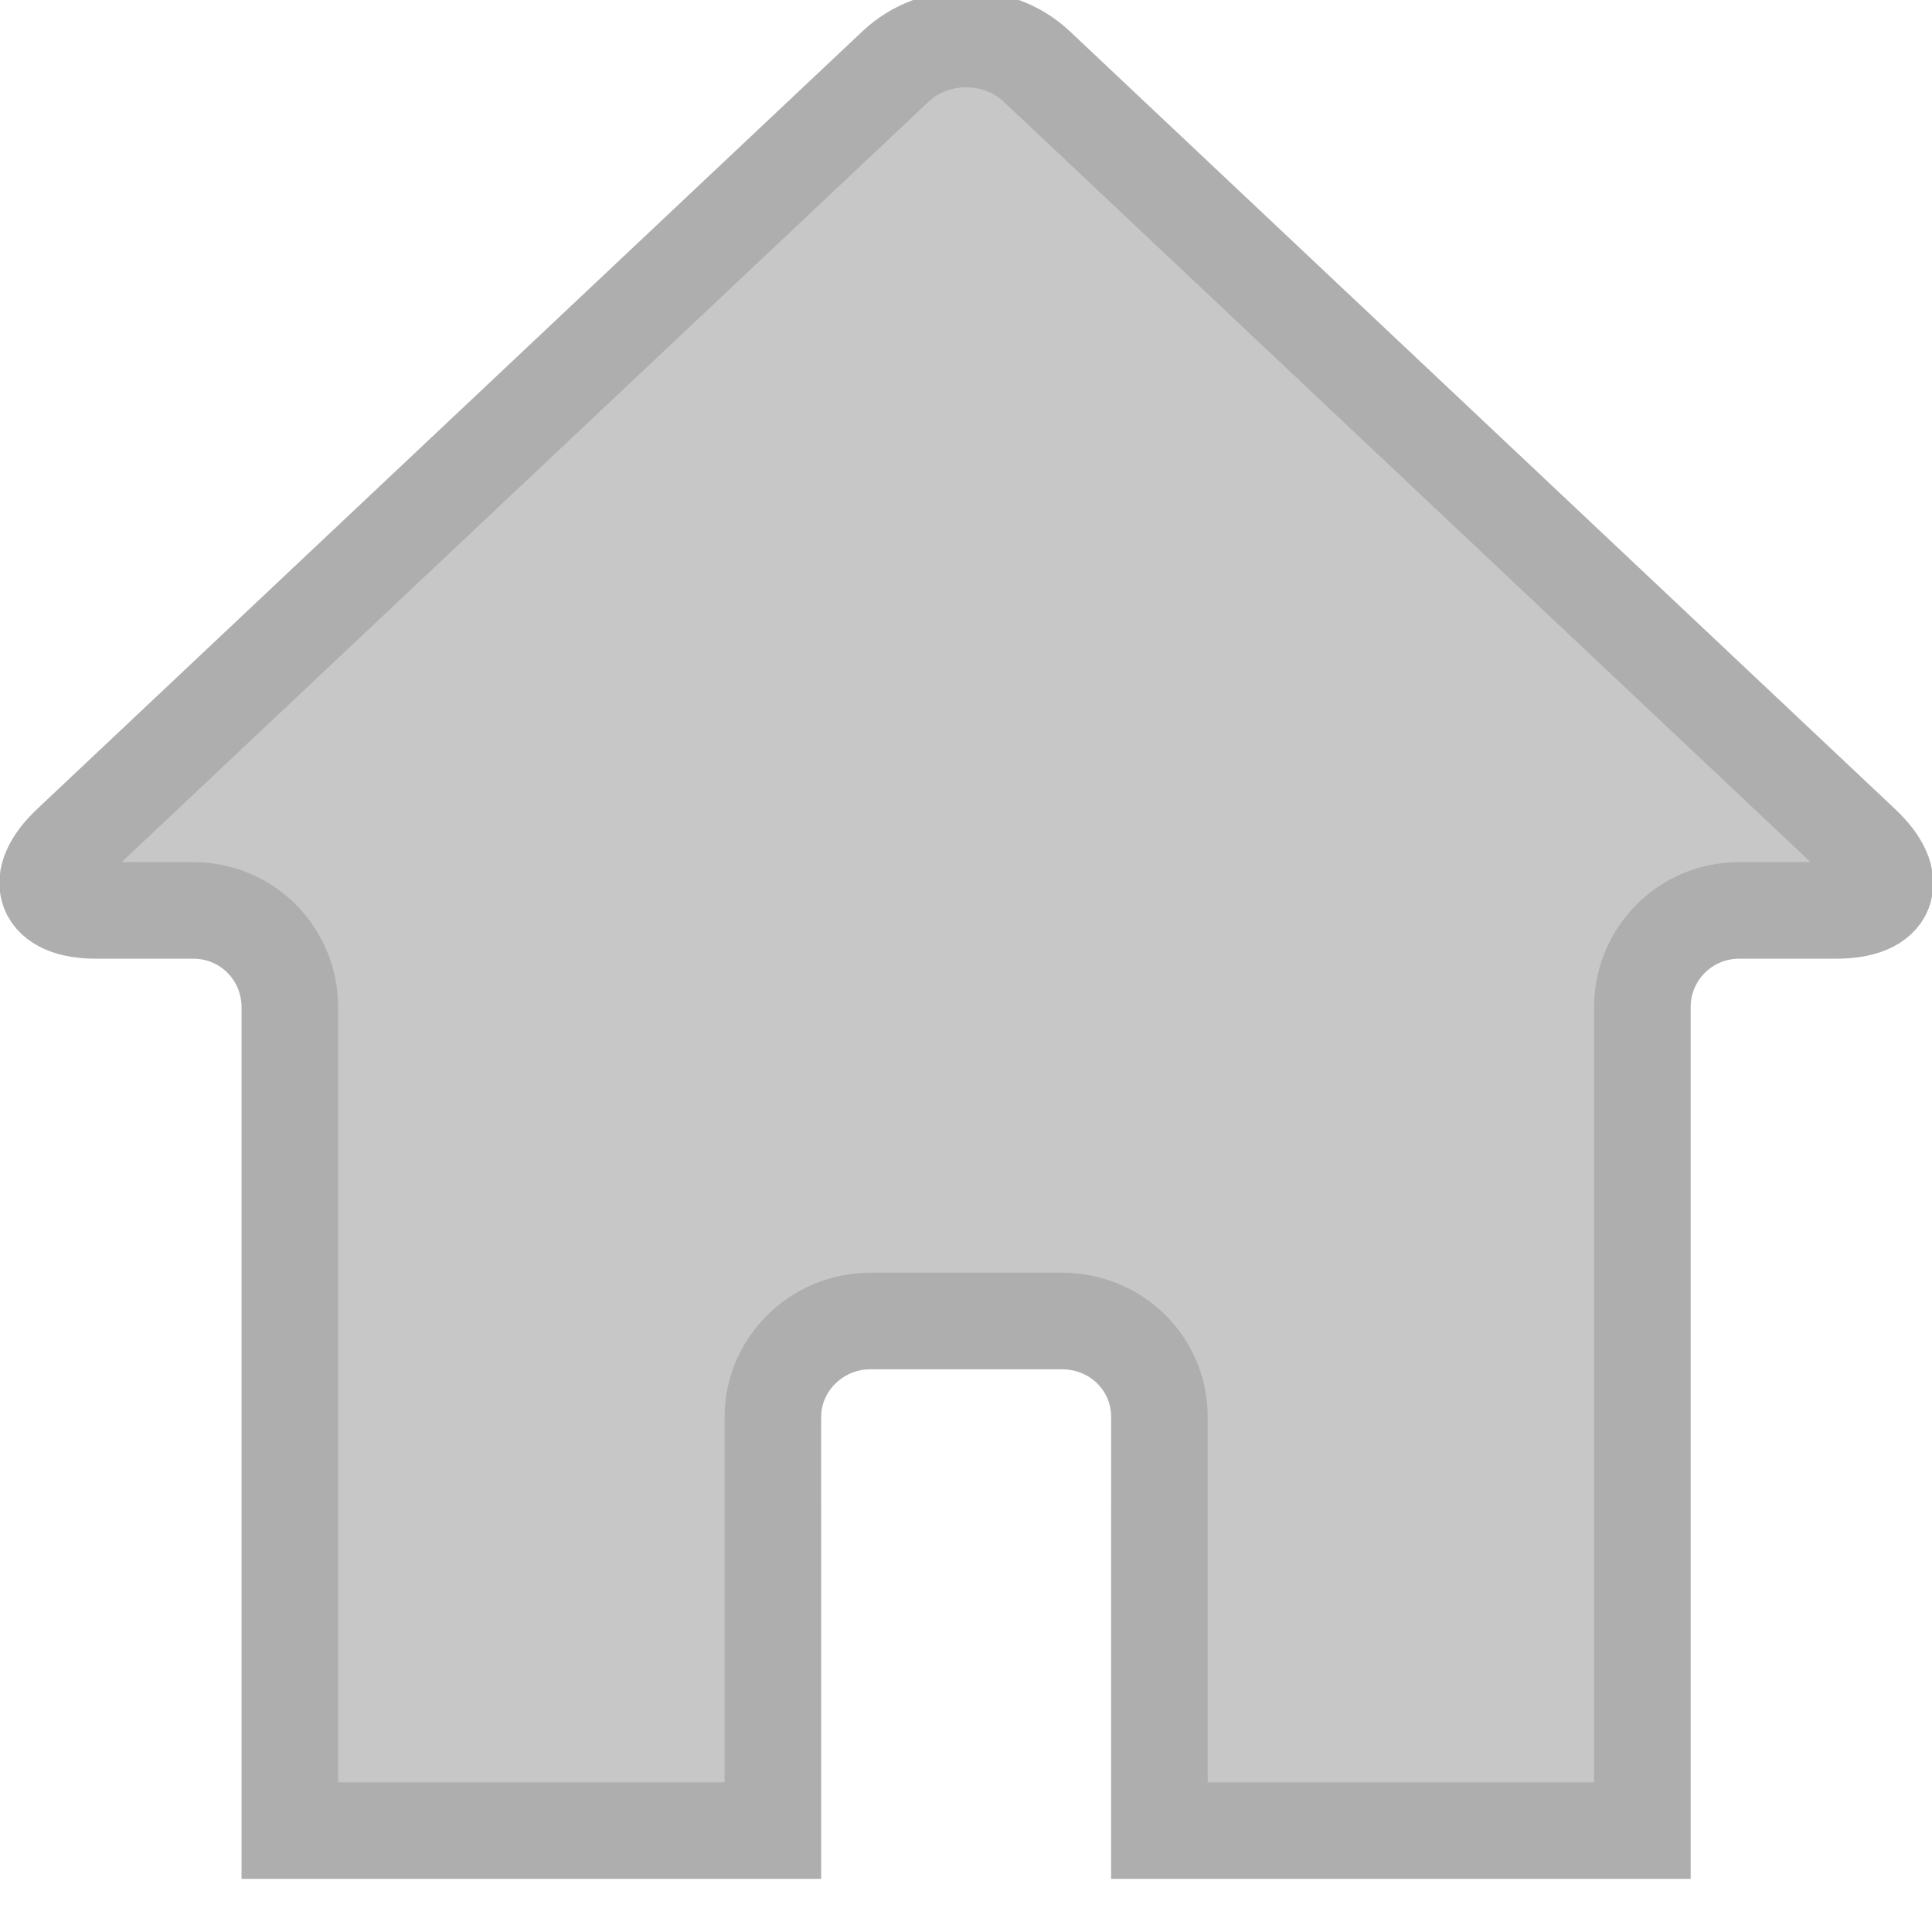
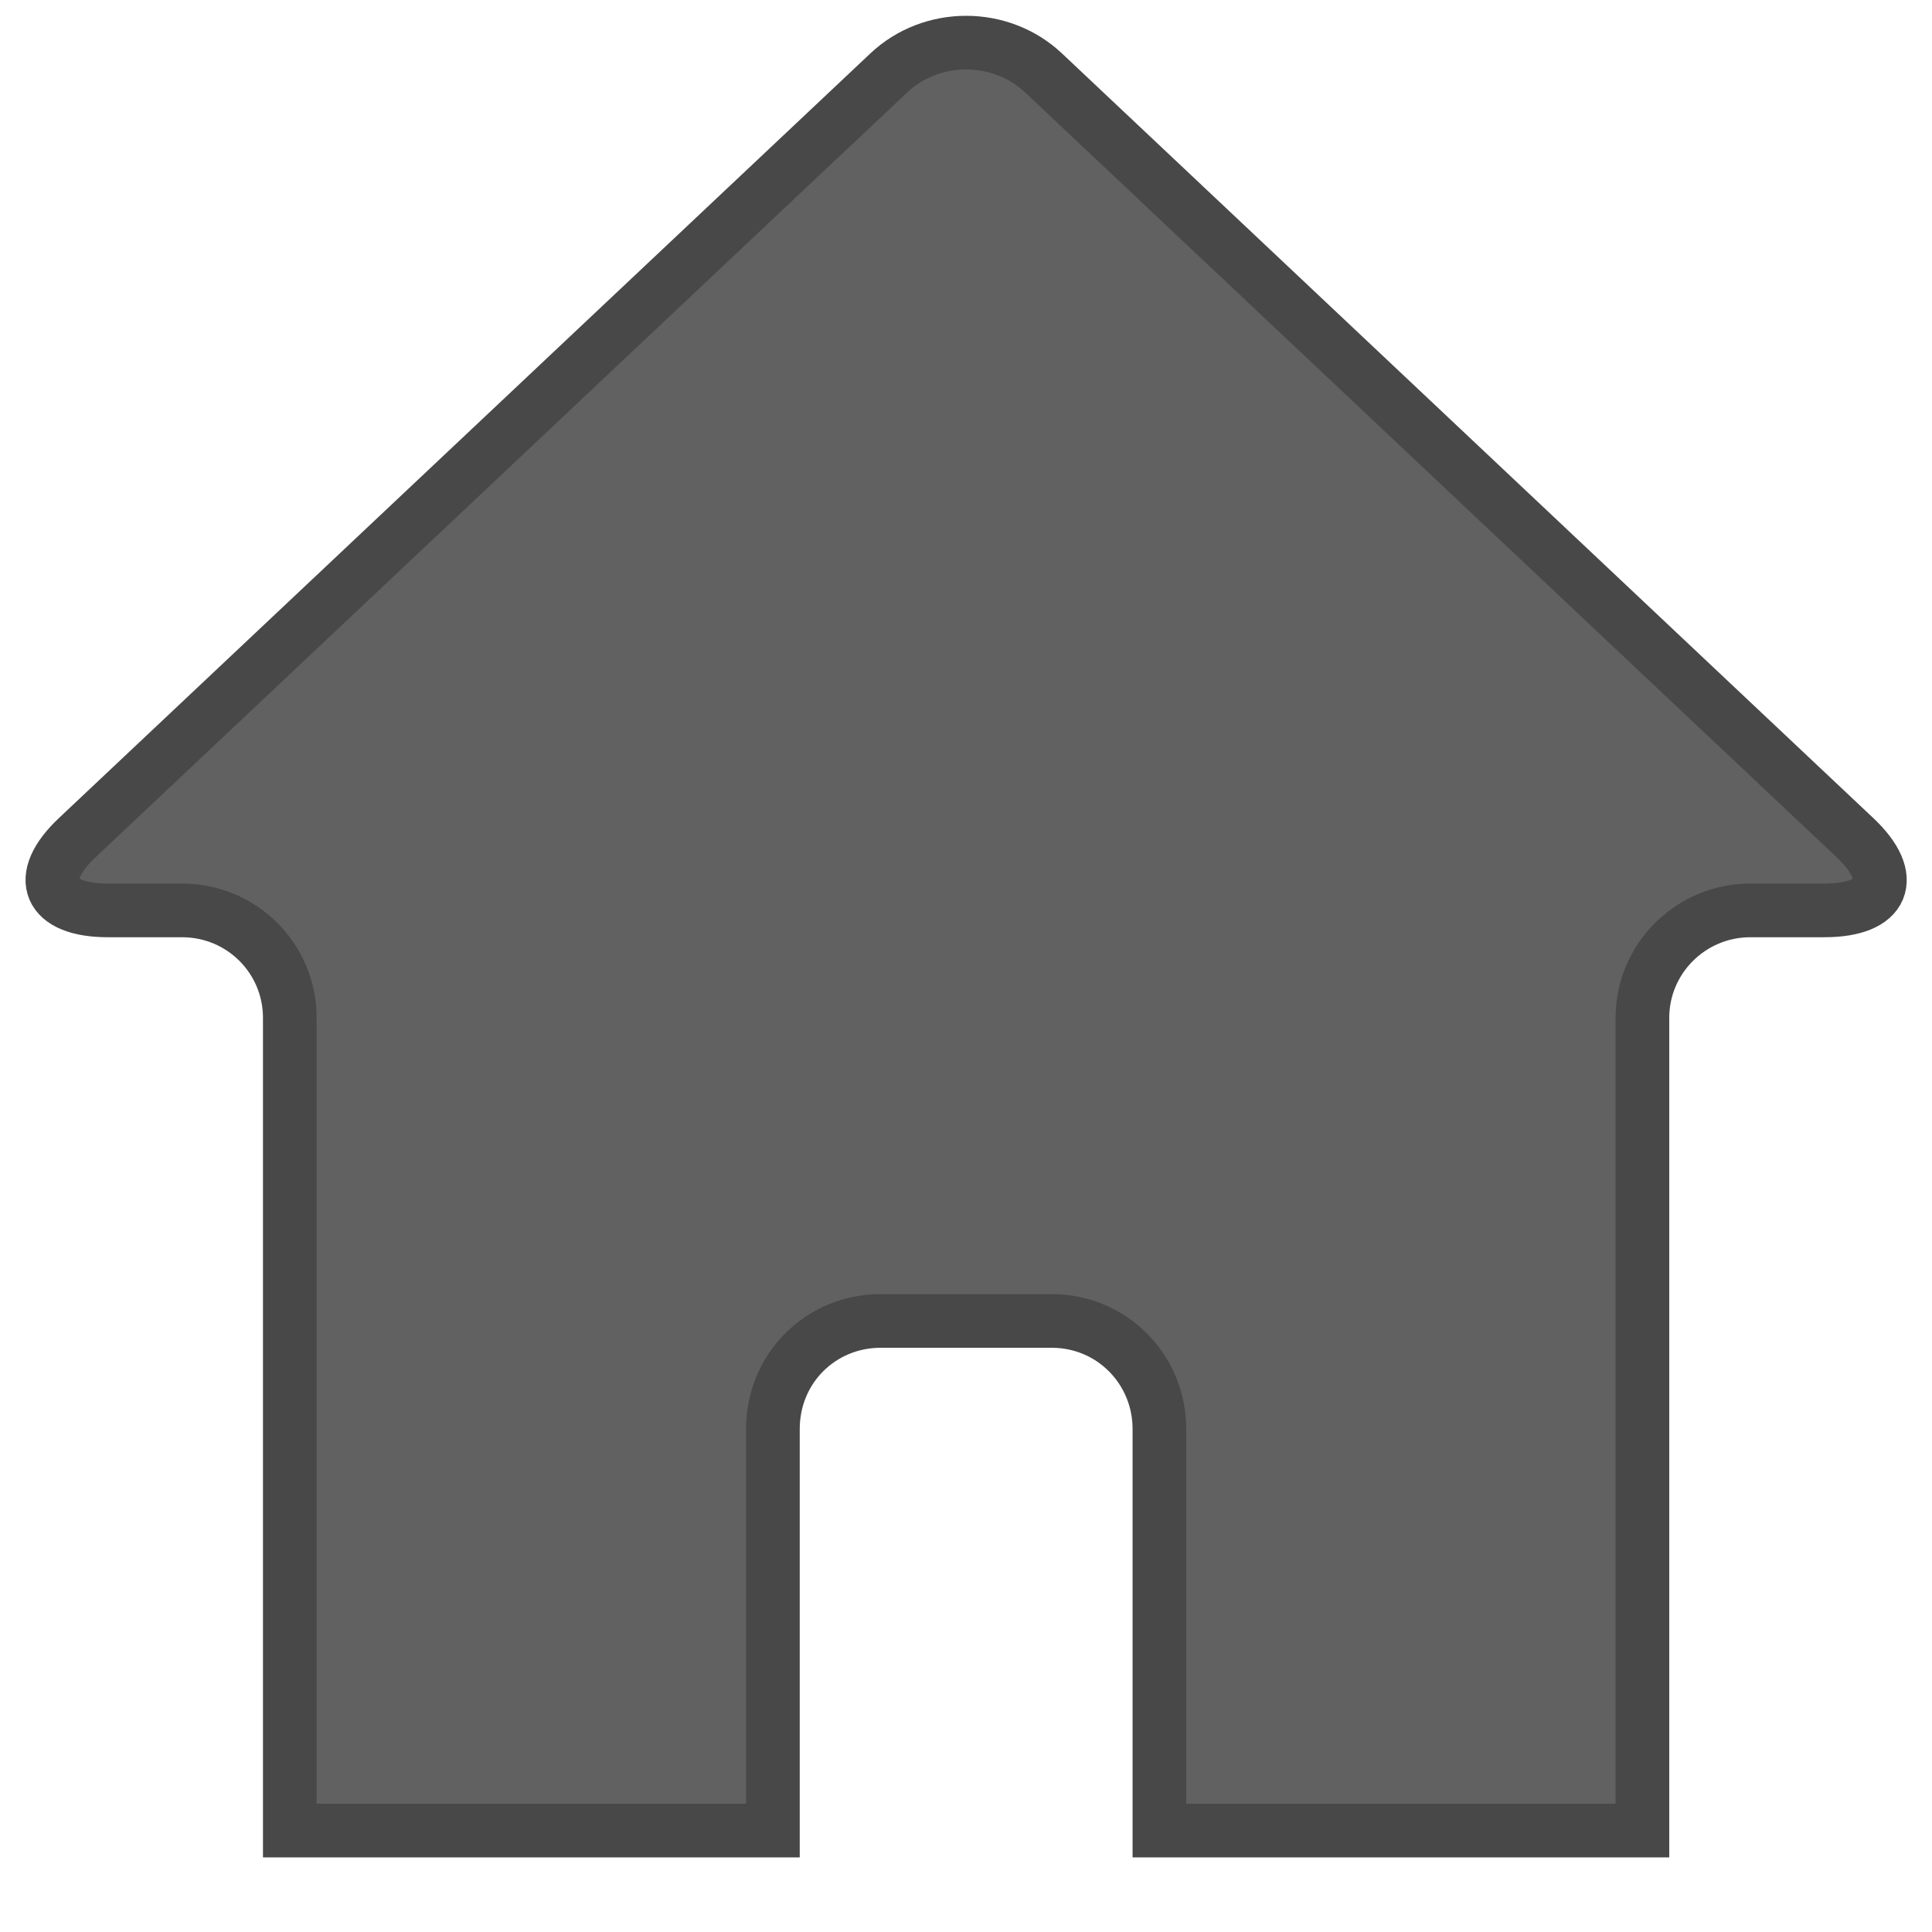
- <svg xmlns="http://www.w3.org/2000/svg" width="20px" height="20px" viewBox="0 0 20 20" version="1.1">
-   <defs>
-     <filter x="-50%" y="-50%" width="200%" height="200%" filterUnits="objectBoundingBox" id="filter-1">
-       <feOffset dx="0" dy="1" in="SourceAlpha" result="shadowOffsetOuter1" />
-       <feGaussianBlur stdDeviation="0" in="shadowOffsetOuter1" result="shadowBlurOuter1" />
-       <feColorMatrix values="0 0 0 0 1   0 0 0 0 1   0 0 0 0 1  0 0 0 0.56 0" in="shadowBlurOuter1" type="matrix" result="shadowMatrixOuter1" />
-       <feMerge>
-         <feMergeNode in="shadowMatrixOuter1" />
-         <feMergeNode in="SourceGraphic" />
-       </feMerge>
-     </filter>
-   </defs>
+ <svg xmlns="http://www.w3.org/2000/svg" width="18px" height="18px" viewBox="0 0 18 18" version="1.1">
+   <defs />
  <g id="Page-1" stroke="none" stroke-width="1" fill="none" fill-rule="evenodd">
-     <g id="browser-light-cards" transform="translate(-1470, -143)" filter="url(#filter-1)" stroke="#AEAEAE" fill="#C7C7C7">
-       <g id="header" transform="translate(335, 105)">
-         <g id="icons-grey-minified" transform="translate(1129, 38)">
-           <g id="Home-+-icon-home">
-             <g id="icon-home" transform="translate(6, 0)">
-               <path d="M0.999,9.425 C0.447,9.425 0.333,9.111 0.727,8.739 L9.274,0.685 C9.676,0.307 10.334,0.314 10.729,0.685 L19.275,8.739 C19.677,9.118 19.56,9.425 19.004,9.425 L18.001,9.425 C17.45,9.425 17.002,9.872 17.002,10.426 L17.002,18.95 L12.002,18.95 L12.002,14.667 C12.002,14.119 11.558,13.675 10.992,13.675 L9.011,13.675 C8.453,13.675 8.001,14.125 8.001,14.667 L8.001,18.95 L3,18.95 L3,10.426 C3,9.873 2.558,9.425 2.001,9.425 L0.999,9.425 Z" id="Shape" />
+     <g id="browser-light-cards" transform="translate(-1416, -143)" stroke-width="0.5" stroke="#484848" fill="#616161">
+       <g id="browser-bar" transform="translate(335, 105)">
+         <g id="icons-grey-minified" transform="translate(1063, 38)">
+           <g id="Dashboard-+-icon-dashboard">
+             <g id="icon-home" transform="translate(18, 0)">
+               <path d="M1.006,8.482 C0.45,8.482 0.32,8.18 0.721,7.803 L8.28,0.68 C8.678,0.304 9.322,0.302 9.723,0.68 L17.281,7.803 C17.68,8.178 17.557,8.482 16.997,8.482 L16.308,8.482 C15.752,8.482 15.302,8.931 15.302,9.483 L15.302,17.055 L10.802,17.055 L10.802,13.314 C10.802,12.758 10.36,12.307 9.799,12.307 L8.204,12.307 C7.65,12.307 7.201,12.745 7.201,13.314 L7.201,17.055 L2.7,17.055 L2.7,9.483 C2.7,8.93 2.254,8.482 1.695,8.482 L1.006,8.482 Z" id="Shape" />
            </g>
          </g>
        </g>
      </g>
    </g>
  </g>
</svg>
